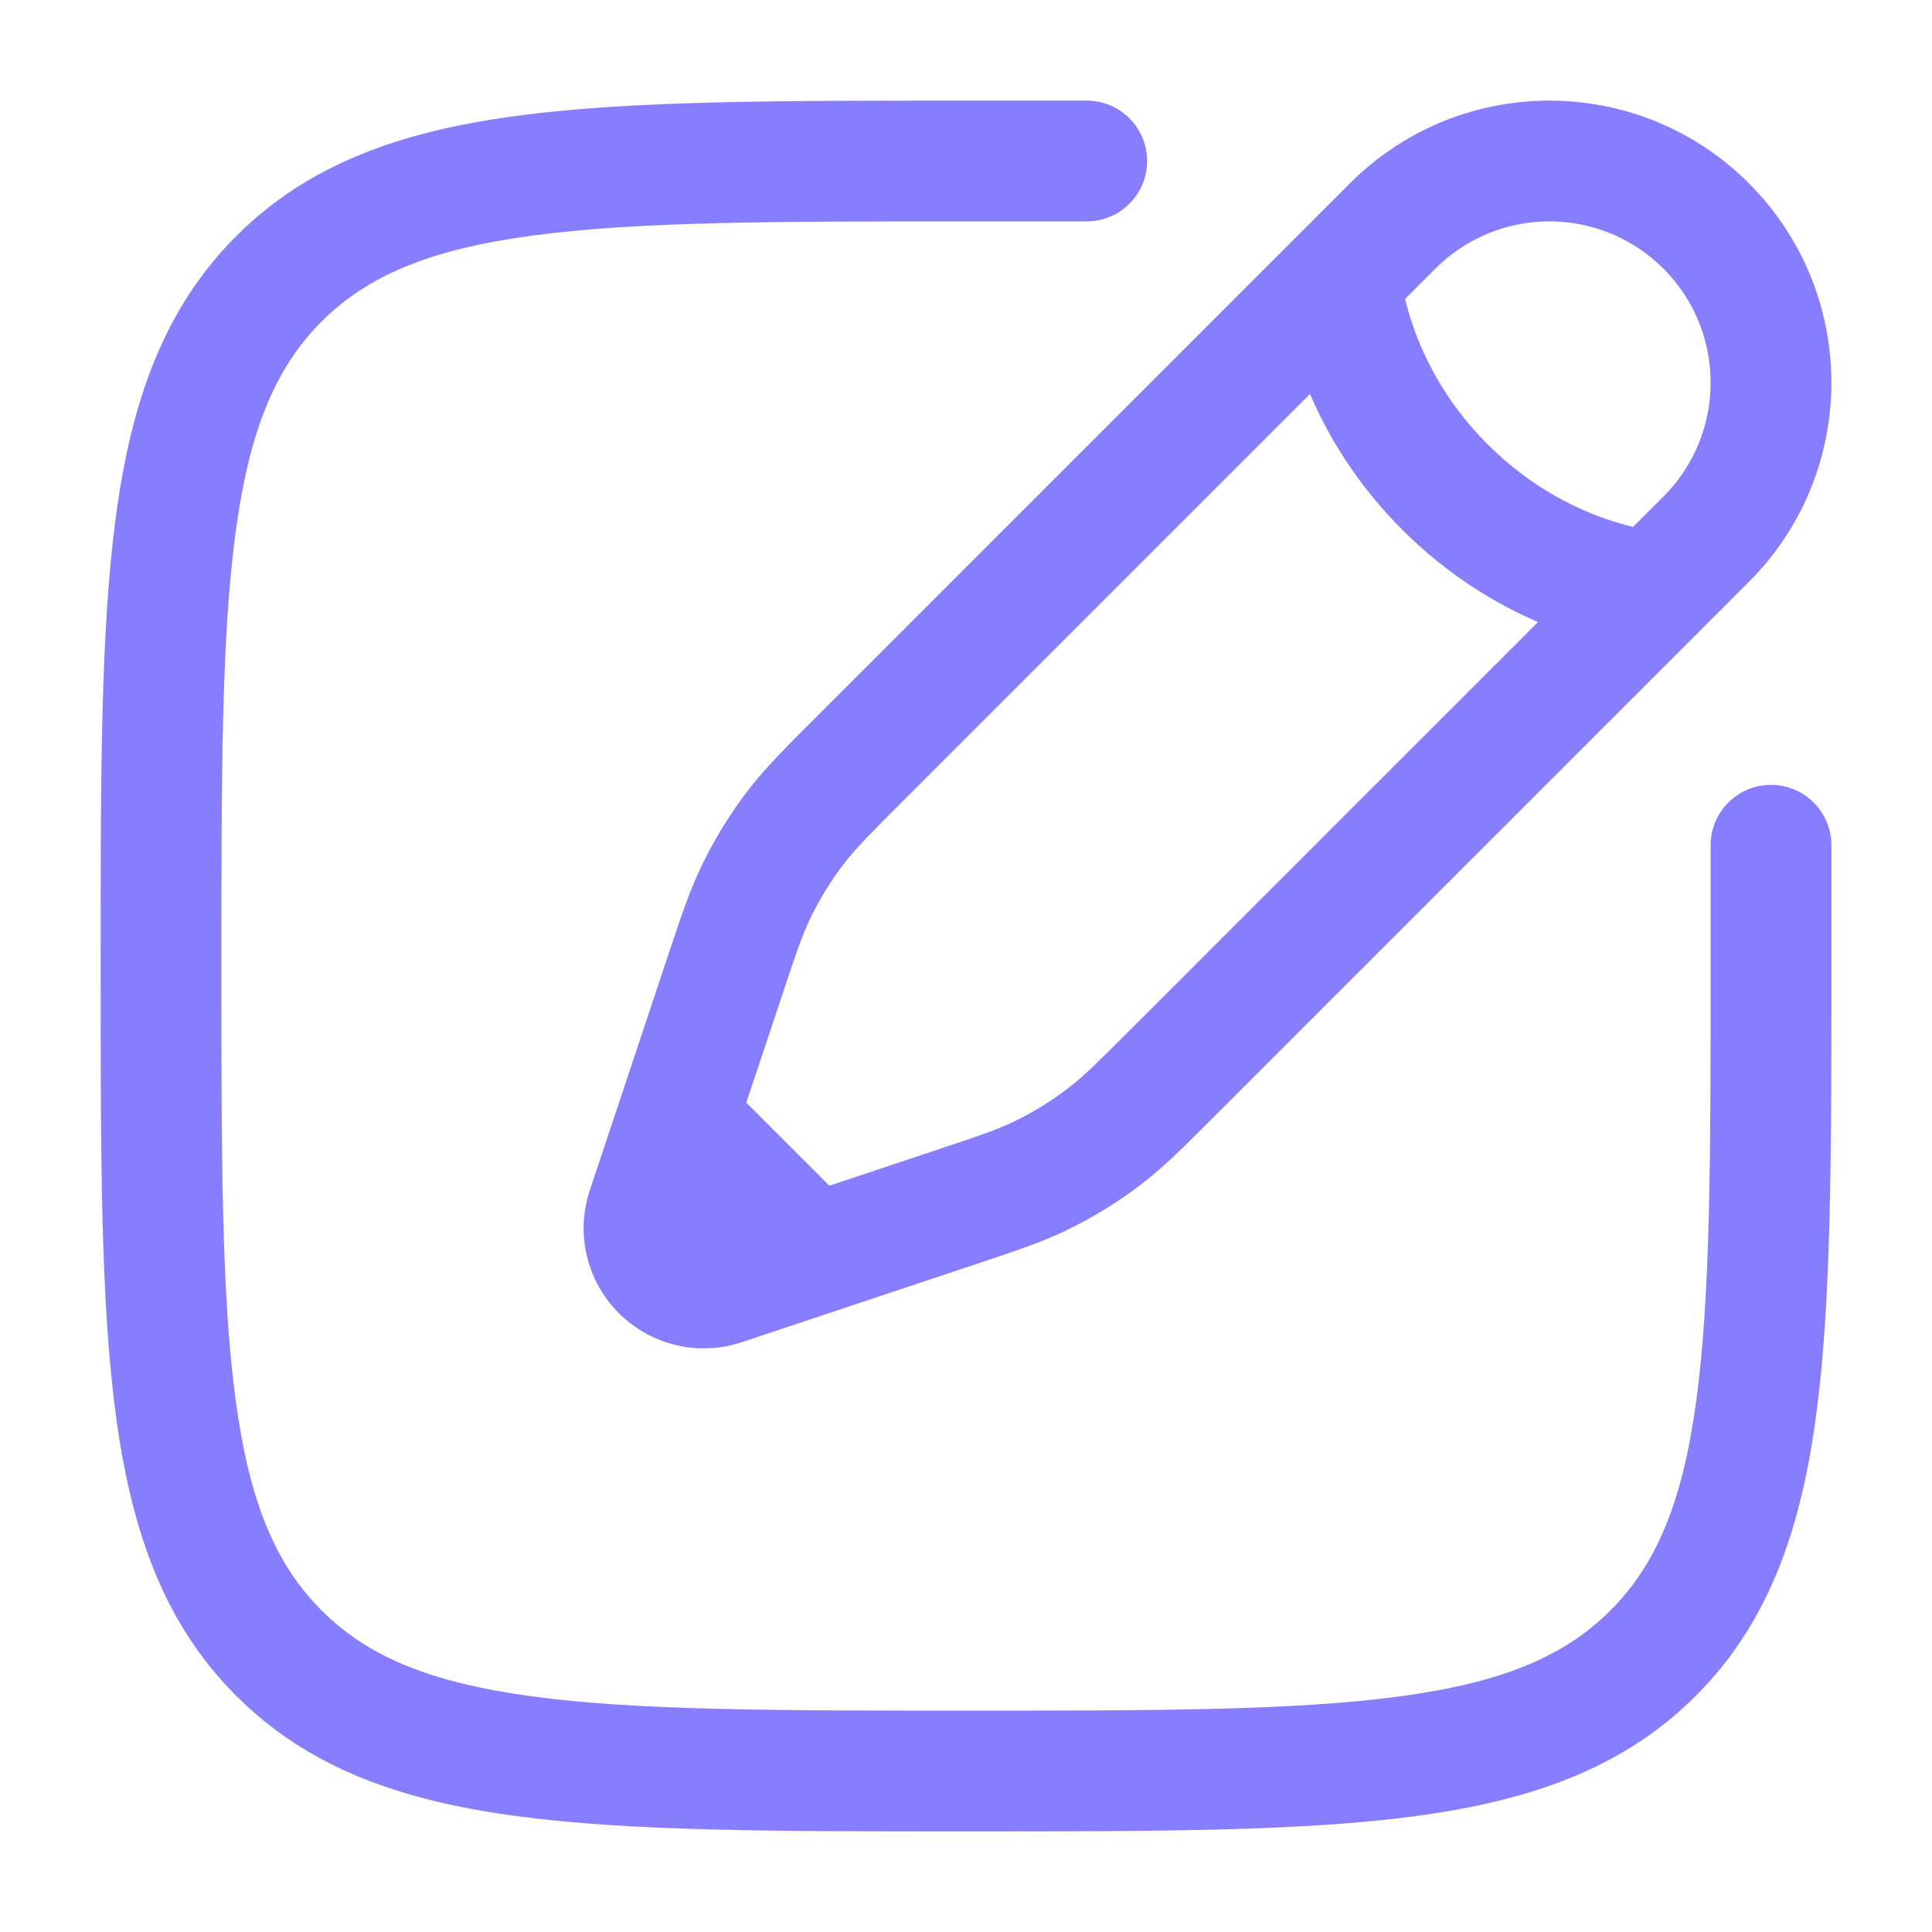
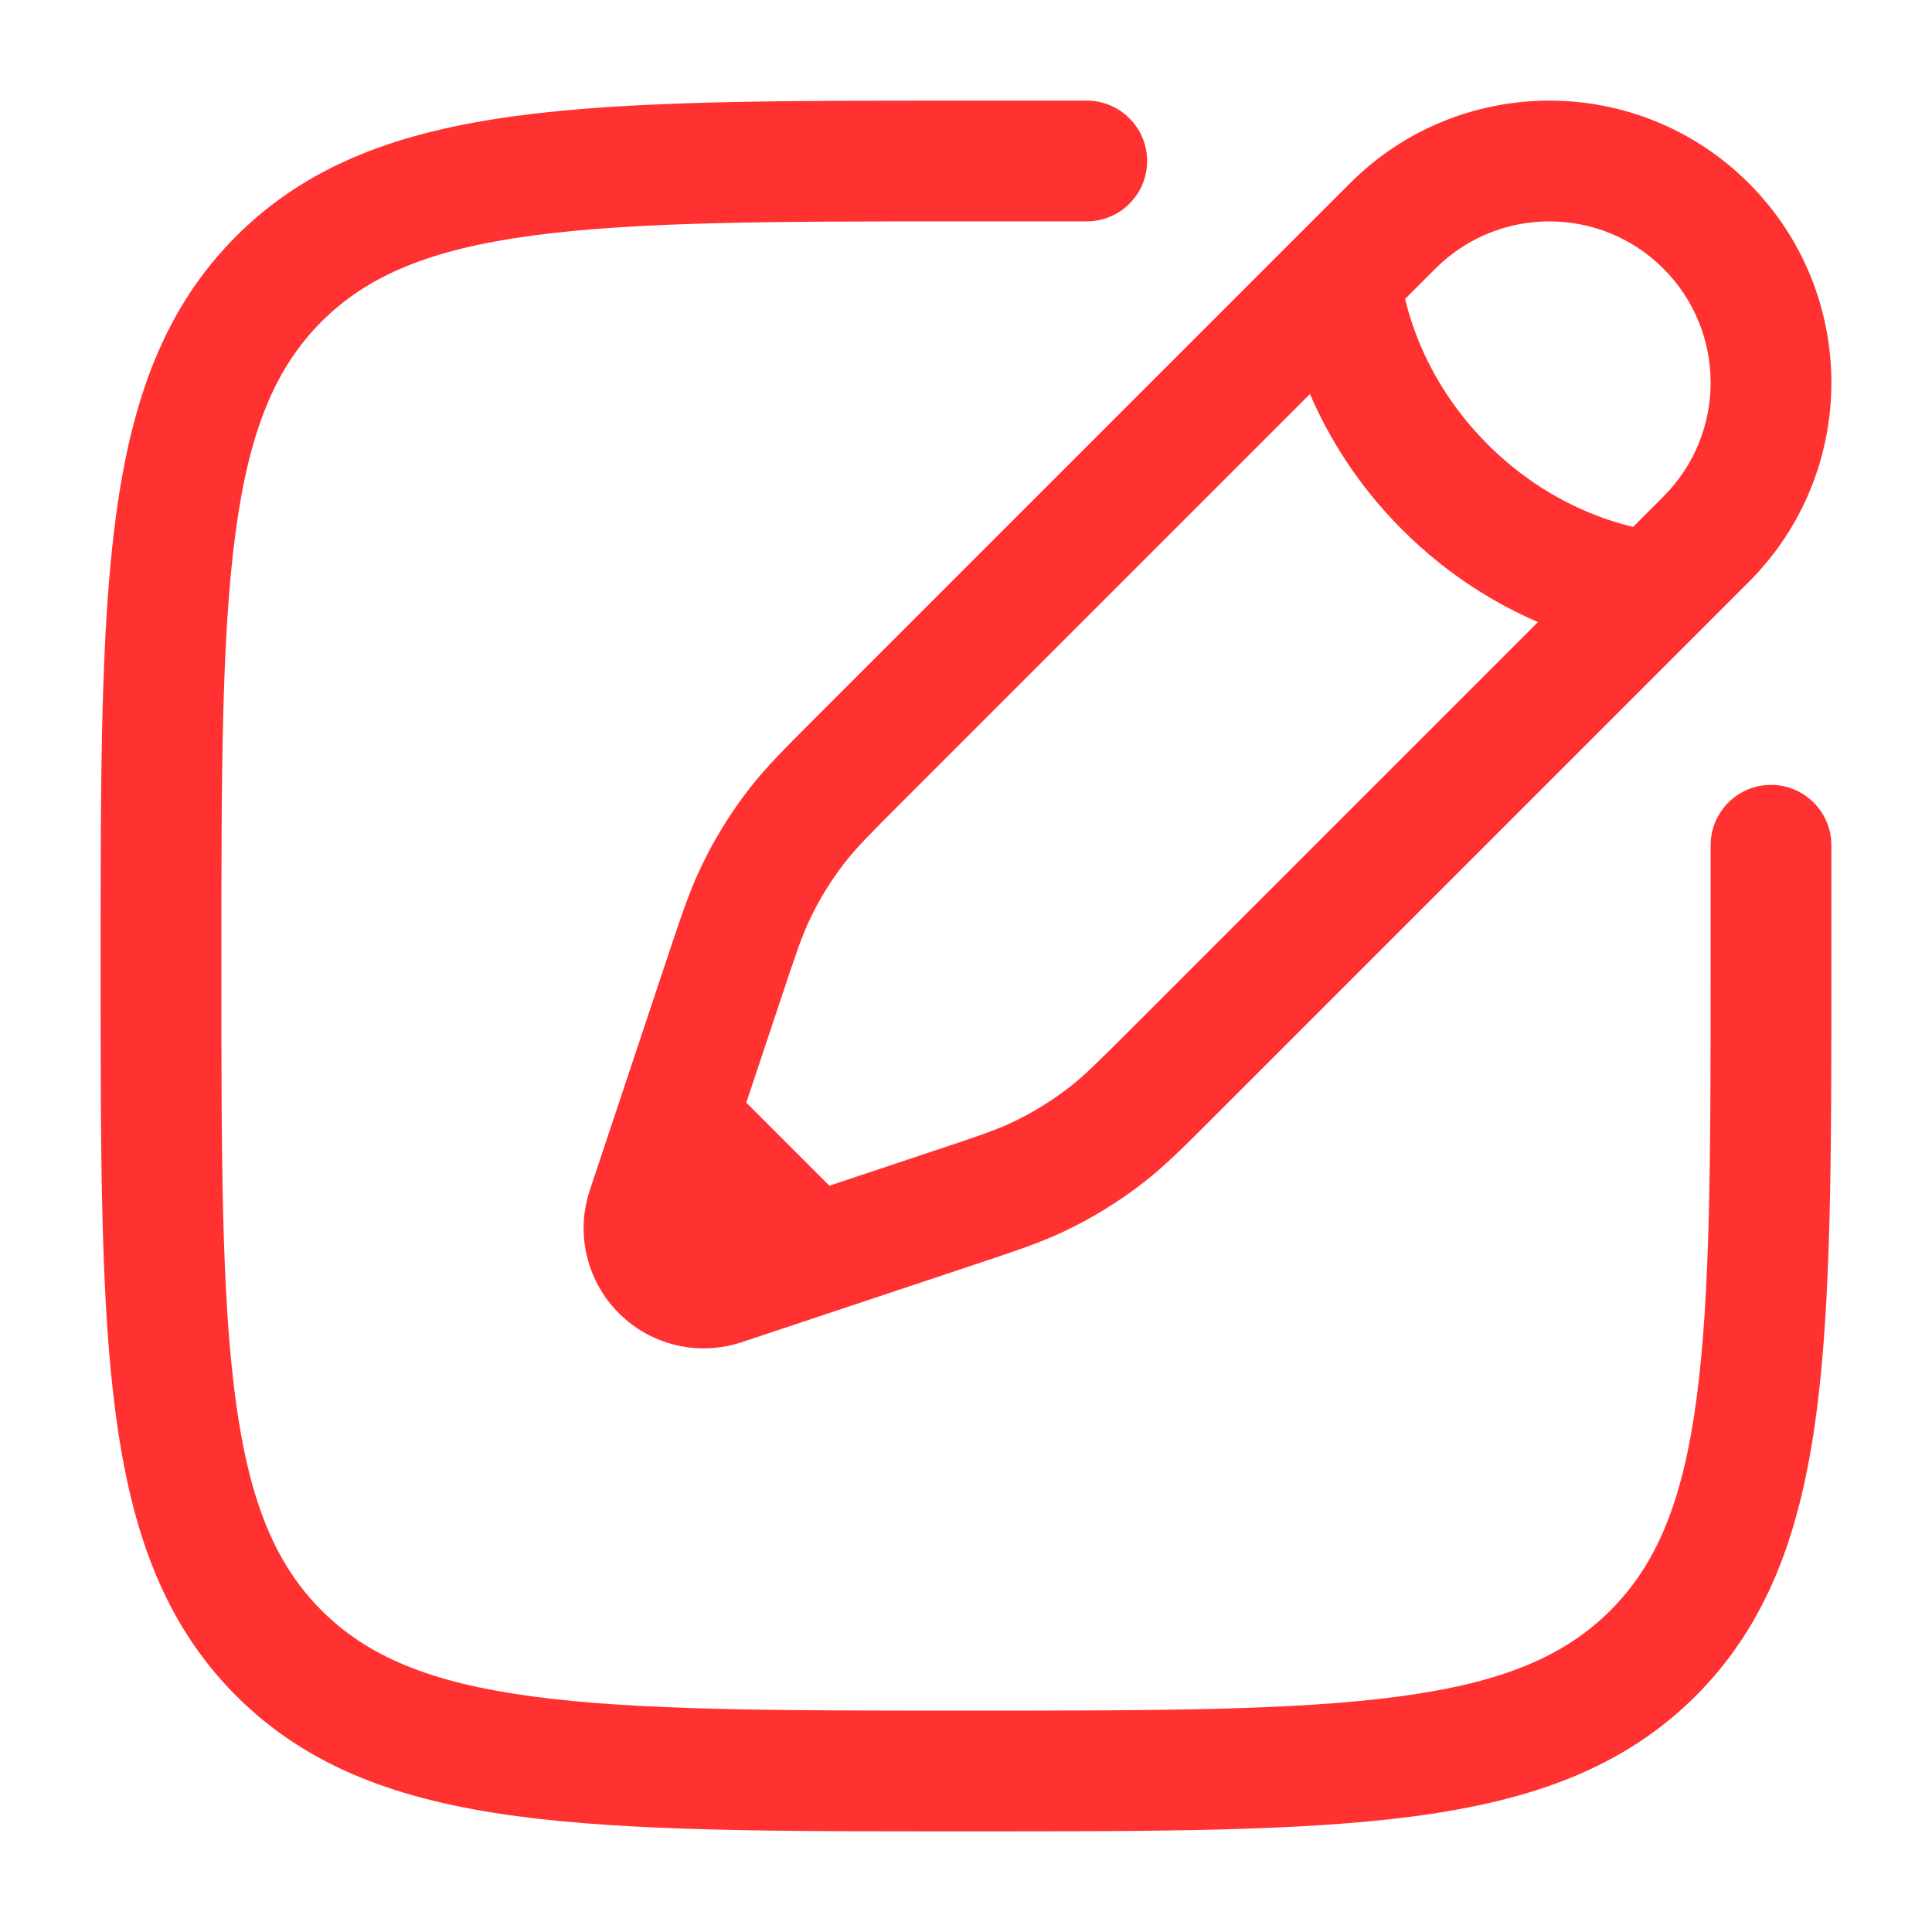
<svg xmlns="http://www.w3.org/2000/svg" width="36" height="36" viewBox="0 0 36 36" fill="none">
-   <path fill-rule="evenodd" clip-rule="evenodd" d="M17.914 1.875H20.25C20.871 1.875 21.375 2.379 21.375 3C21.375 3.621 20.871 4.125 20.25 4.125H18C14.433 4.125 11.87 4.127 9.92 4.39C8.003 4.647 6.847 5.138 5.992 5.992C5.138 6.847 4.647 8.003 4.39 9.92C4.127 11.87 4.125 14.433 4.125 18C4.125 21.567 4.127 24.13 4.39 26.08C4.647 27.997 5.138 29.153 5.992 30.008C6.847 30.862 8.003 31.353 9.92 31.61C11.87 31.873 14.433 31.875 18 31.875C21.567 31.875 24.13 31.873 26.08 31.61C27.997 31.353 29.153 30.862 30.008 30.008C30.862 29.153 31.353 27.997 31.61 26.08C31.873 24.13 31.875 21.567 31.875 18V15.75C31.875 15.129 32.379 14.625 33 14.625C33.621 14.625 34.125 15.129 34.125 15.75V18.086C34.125 21.549 34.125 24.262 33.84 26.379C33.549 28.547 32.941 30.257 31.599 31.599C30.257 32.941 28.547 33.549 26.379 33.84C24.262 34.125 21.549 34.125 18.086 34.125H17.914C14.451 34.125 11.738 34.125 9.621 33.84C7.453 33.549 5.743 32.941 4.401 31.599C3.059 30.257 2.451 28.547 2.16 26.379C1.875 24.262 1.875 21.549 1.875 18.086V17.914C1.875 14.451 1.875 11.738 2.16 9.621C2.451 7.453 3.059 5.743 4.401 4.401C5.743 3.059 7.453 2.451 9.621 2.16C11.738 1.875 14.451 1.875 17.914 1.875ZM25.156 3.414C27.208 1.362 30.534 1.362 32.586 3.414C34.638 5.466 34.638 8.792 32.586 10.844L22.614 20.816C22.057 21.373 21.708 21.722 21.319 22.026C20.86 22.384 20.364 22.69 19.839 22.94C19.393 23.153 18.925 23.309 18.178 23.558L13.821 25.01C13.017 25.278 12.13 25.069 11.531 24.469C10.931 23.87 10.722 22.983 10.99 22.179L12.442 17.822C12.691 17.075 12.847 16.607 13.06 16.161C13.31 15.636 13.616 15.14 13.974 14.681C14.278 14.292 14.627 13.943 15.184 13.386L25.156 3.414ZM30.995 5.005C29.822 3.832 27.92 3.832 26.747 5.005L26.182 5.57C26.216 5.714 26.264 5.885 26.33 6.076C26.545 6.696 26.952 7.512 27.72 8.28C28.488 9.048 29.304 9.455 29.924 9.67C30.115 9.736 30.286 9.784 30.43 9.818L30.995 9.253C32.168 8.08 32.168 6.178 30.995 5.005ZM28.658 11.591C27.884 11.258 26.982 10.724 26.129 9.871C25.276 9.018 24.742 8.116 24.409 7.342L16.826 14.925C16.201 15.55 15.957 15.798 15.748 16.065C15.491 16.395 15.271 16.751 15.091 17.129C14.945 17.434 14.833 17.764 14.554 18.603L13.906 20.546L15.454 22.094L17.397 21.446C18.236 21.167 18.566 21.055 18.871 20.909C19.249 20.729 19.605 20.509 19.935 20.252C20.202 20.044 20.45 19.799 21.075 19.174L28.658 11.591Z" fill="#877EFF" />
+   <path fill-rule="evenodd" clip-rule="evenodd" d="M17.914 1.875H20.25C20.871 1.875 21.375 2.379 21.375 3C21.375 3.621 20.871 4.125 20.25 4.125H18C14.433 4.125 11.87 4.127 9.92 4.39C8.003 4.647 6.847 5.138 5.992 5.992C5.138 6.847 4.647 8.003 4.39 9.92C4.127 11.87 4.125 14.433 4.125 18C4.125 21.567 4.127 24.13 4.39 26.08C4.647 27.997 5.138 29.153 5.992 30.008C6.847 30.862 8.003 31.353 9.92 31.61C11.87 31.873 14.433 31.875 18 31.875C21.567 31.875 24.13 31.873 26.08 31.61C27.997 31.353 29.153 30.862 30.008 30.008C30.862 29.153 31.353 27.997 31.61 26.08C31.873 24.13 31.875 21.567 31.875 18V15.75C31.875 15.129 32.379 14.625 33 14.625C33.621 14.625 34.125 15.129 34.125 15.75V18.086C34.125 21.549 34.125 24.262 33.84 26.379C33.549 28.547 32.941 30.257 31.599 31.599C30.257 32.941 28.547 33.549 26.379 33.84C24.262 34.125 21.549 34.125 18.086 34.125H17.914C14.451 34.125 11.738 34.125 9.621 33.84C7.453 33.549 5.743 32.941 4.401 31.599C3.059 30.257 2.451 28.547 2.16 26.379C1.875 24.262 1.875 21.549 1.875 18.086V17.914C1.875 14.451 1.875 11.738 2.16 9.621C2.451 7.453 3.059 5.743 4.401 4.401C5.743 3.059 7.453 2.451 9.621 2.16C11.738 1.875 14.451 1.875 17.914 1.875ZM25.156 3.414C27.208 1.362 30.534 1.362 32.586 3.414C34.638 5.466 34.638 8.792 32.586 10.844L22.614 20.816C22.057 21.373 21.708 21.722 21.319 22.026C20.86 22.384 20.364 22.69 19.839 22.94C19.393 23.153 18.925 23.309 18.178 23.558L13.821 25.01C13.017 25.278 12.13 25.069 11.531 24.469C10.931 23.87 10.722 22.983 10.99 22.179L12.442 17.822C12.691 17.075 12.847 16.607 13.06 16.161C13.31 15.636 13.616 15.14 13.974 14.681C14.278 14.292 14.627 13.943 15.184 13.386L25.156 3.414ZM30.995 5.005C29.822 3.832 27.92 3.832 26.747 5.005L26.182 5.57C26.216 5.714 26.264 5.885 26.33 6.076C26.545 6.696 26.952 7.512 27.72 8.28C28.488 9.048 29.304 9.455 29.924 9.67C30.115 9.736 30.286 9.784 30.43 9.818L30.995 9.253C32.168 8.08 32.168 6.178 30.995 5.005ZM28.658 11.591C27.884 11.258 26.982 10.724 26.129 9.871C25.276 9.018 24.742 8.116 24.409 7.342L16.826 14.925C16.201 15.55 15.957 15.798 15.748 16.065C15.491 16.395 15.271 16.751 15.091 17.129C14.945 17.434 14.833 17.764 14.554 18.603L13.906 20.546L15.454 22.094L17.397 21.446C18.236 21.167 18.566 21.055 18.871 20.909C19.249 20.729 19.605 20.509 19.935 20.252C20.202 20.044 20.45 19.799 21.075 19.174L28.658 11.591Z" fill="#ff3131" />
</svg>
